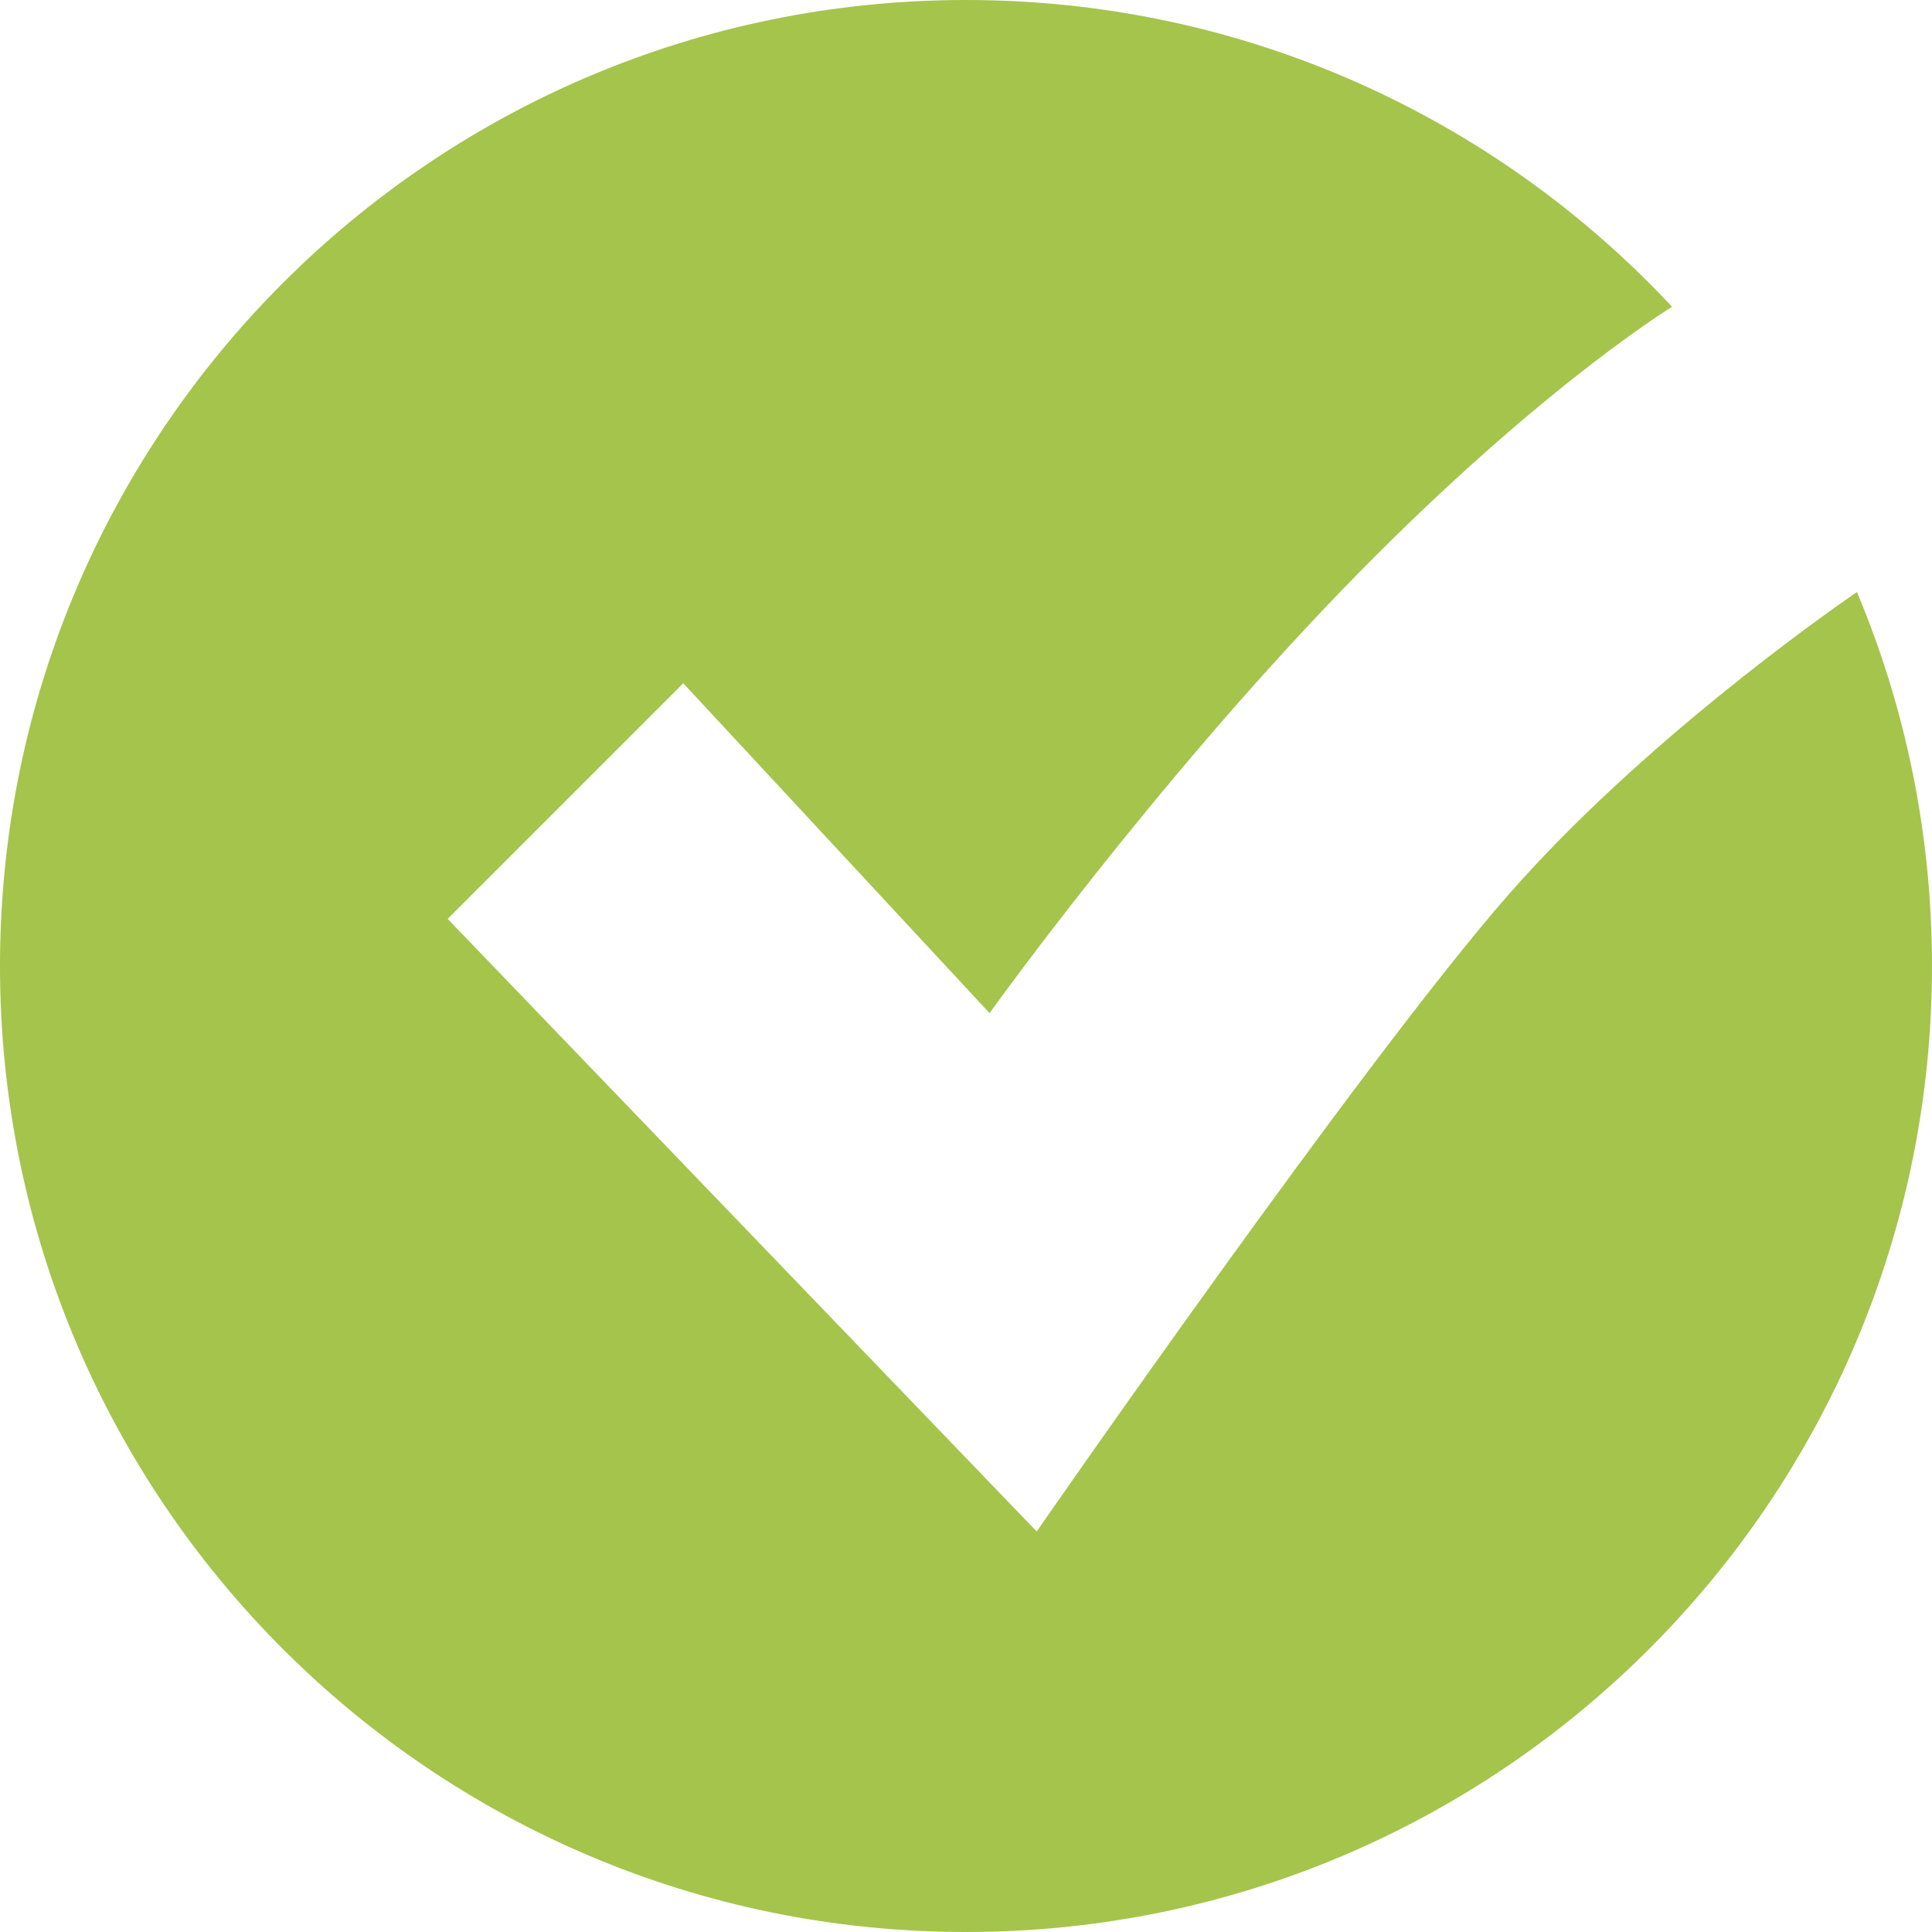
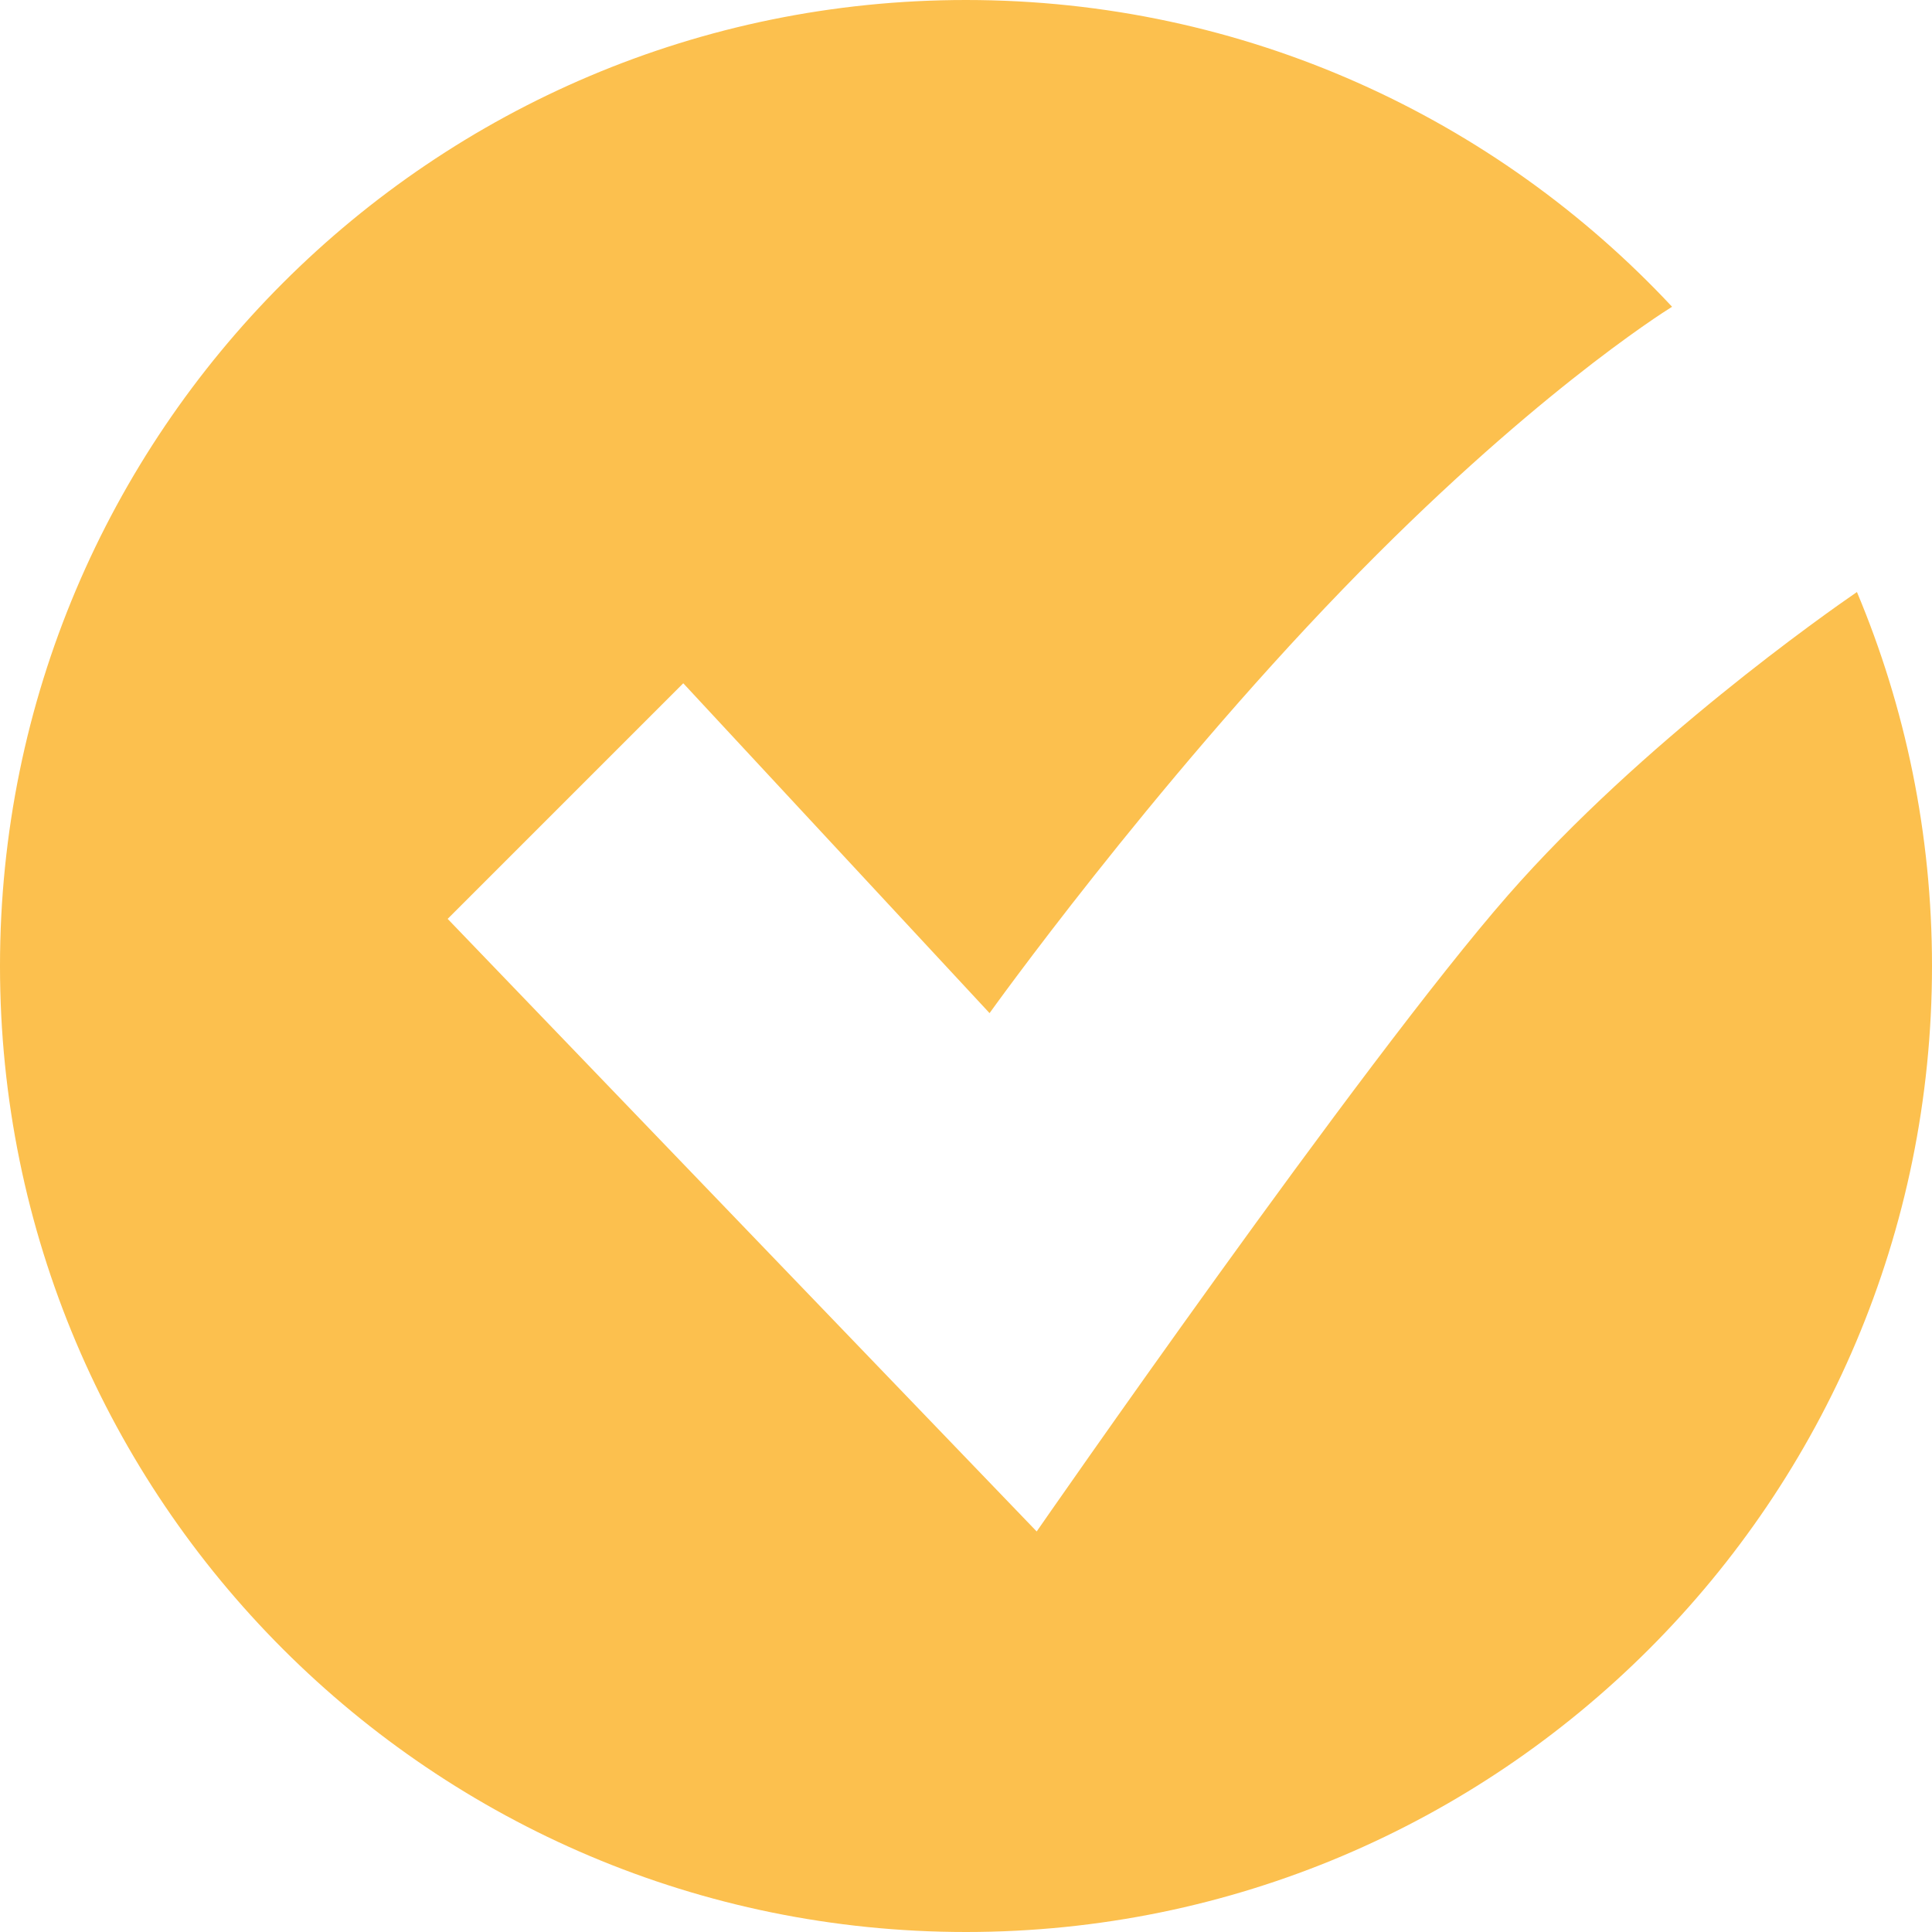
<svg xmlns="http://www.w3.org/2000/svg" width="82px" height="82px" viewBox="0 0 82 82" version="1.1">
  <defs />
  <g id="Page-1" stroke="none" stroke-width="1" fill="none" fill-rule="evenodd">
-     <path d="M78.814,25.127 C80.866,30.009 82,35.372 82,41 C82,63.644 63.644,82 41,82 C18.356,82 0,63.644 0,41 C0,18.356 18.356,0 41,0 C52.827,0 63.485,5.008 70.968,13.02 C70.498,13.312 64.812,16.919 57,25 C48.84,33.441 42,43 42,43 L29,29 L19,39 L44,65 C44,65 57.813,45.071 64,38 C69.658,31.533 77.514,26.021 78.814,25.127 Z" id="icons/icn-mark-big" fill="#A5C44C" />
+     <path d="M78.814,25.127 C80.866,30.009 82,35.372 82,41 C82,63.644 63.644,82 41,82 C18.356,82 0,63.644 0,41 C0,18.356 18.356,0 41,0 C52.827,0 63.485,5.008 70.968,13.02 C70.498,13.312 64.812,16.919 57,25 C48.84,33.441 42,43 42,43 L29,29 L19,39 L44,65 C44,65 57.813,45.071 64,38 C69.658,31.533 77.514,26.021 78.814,25.127 Z" id="icons/icn-mark-big" fill="#fcc04e" />
  </g>
</svg>
